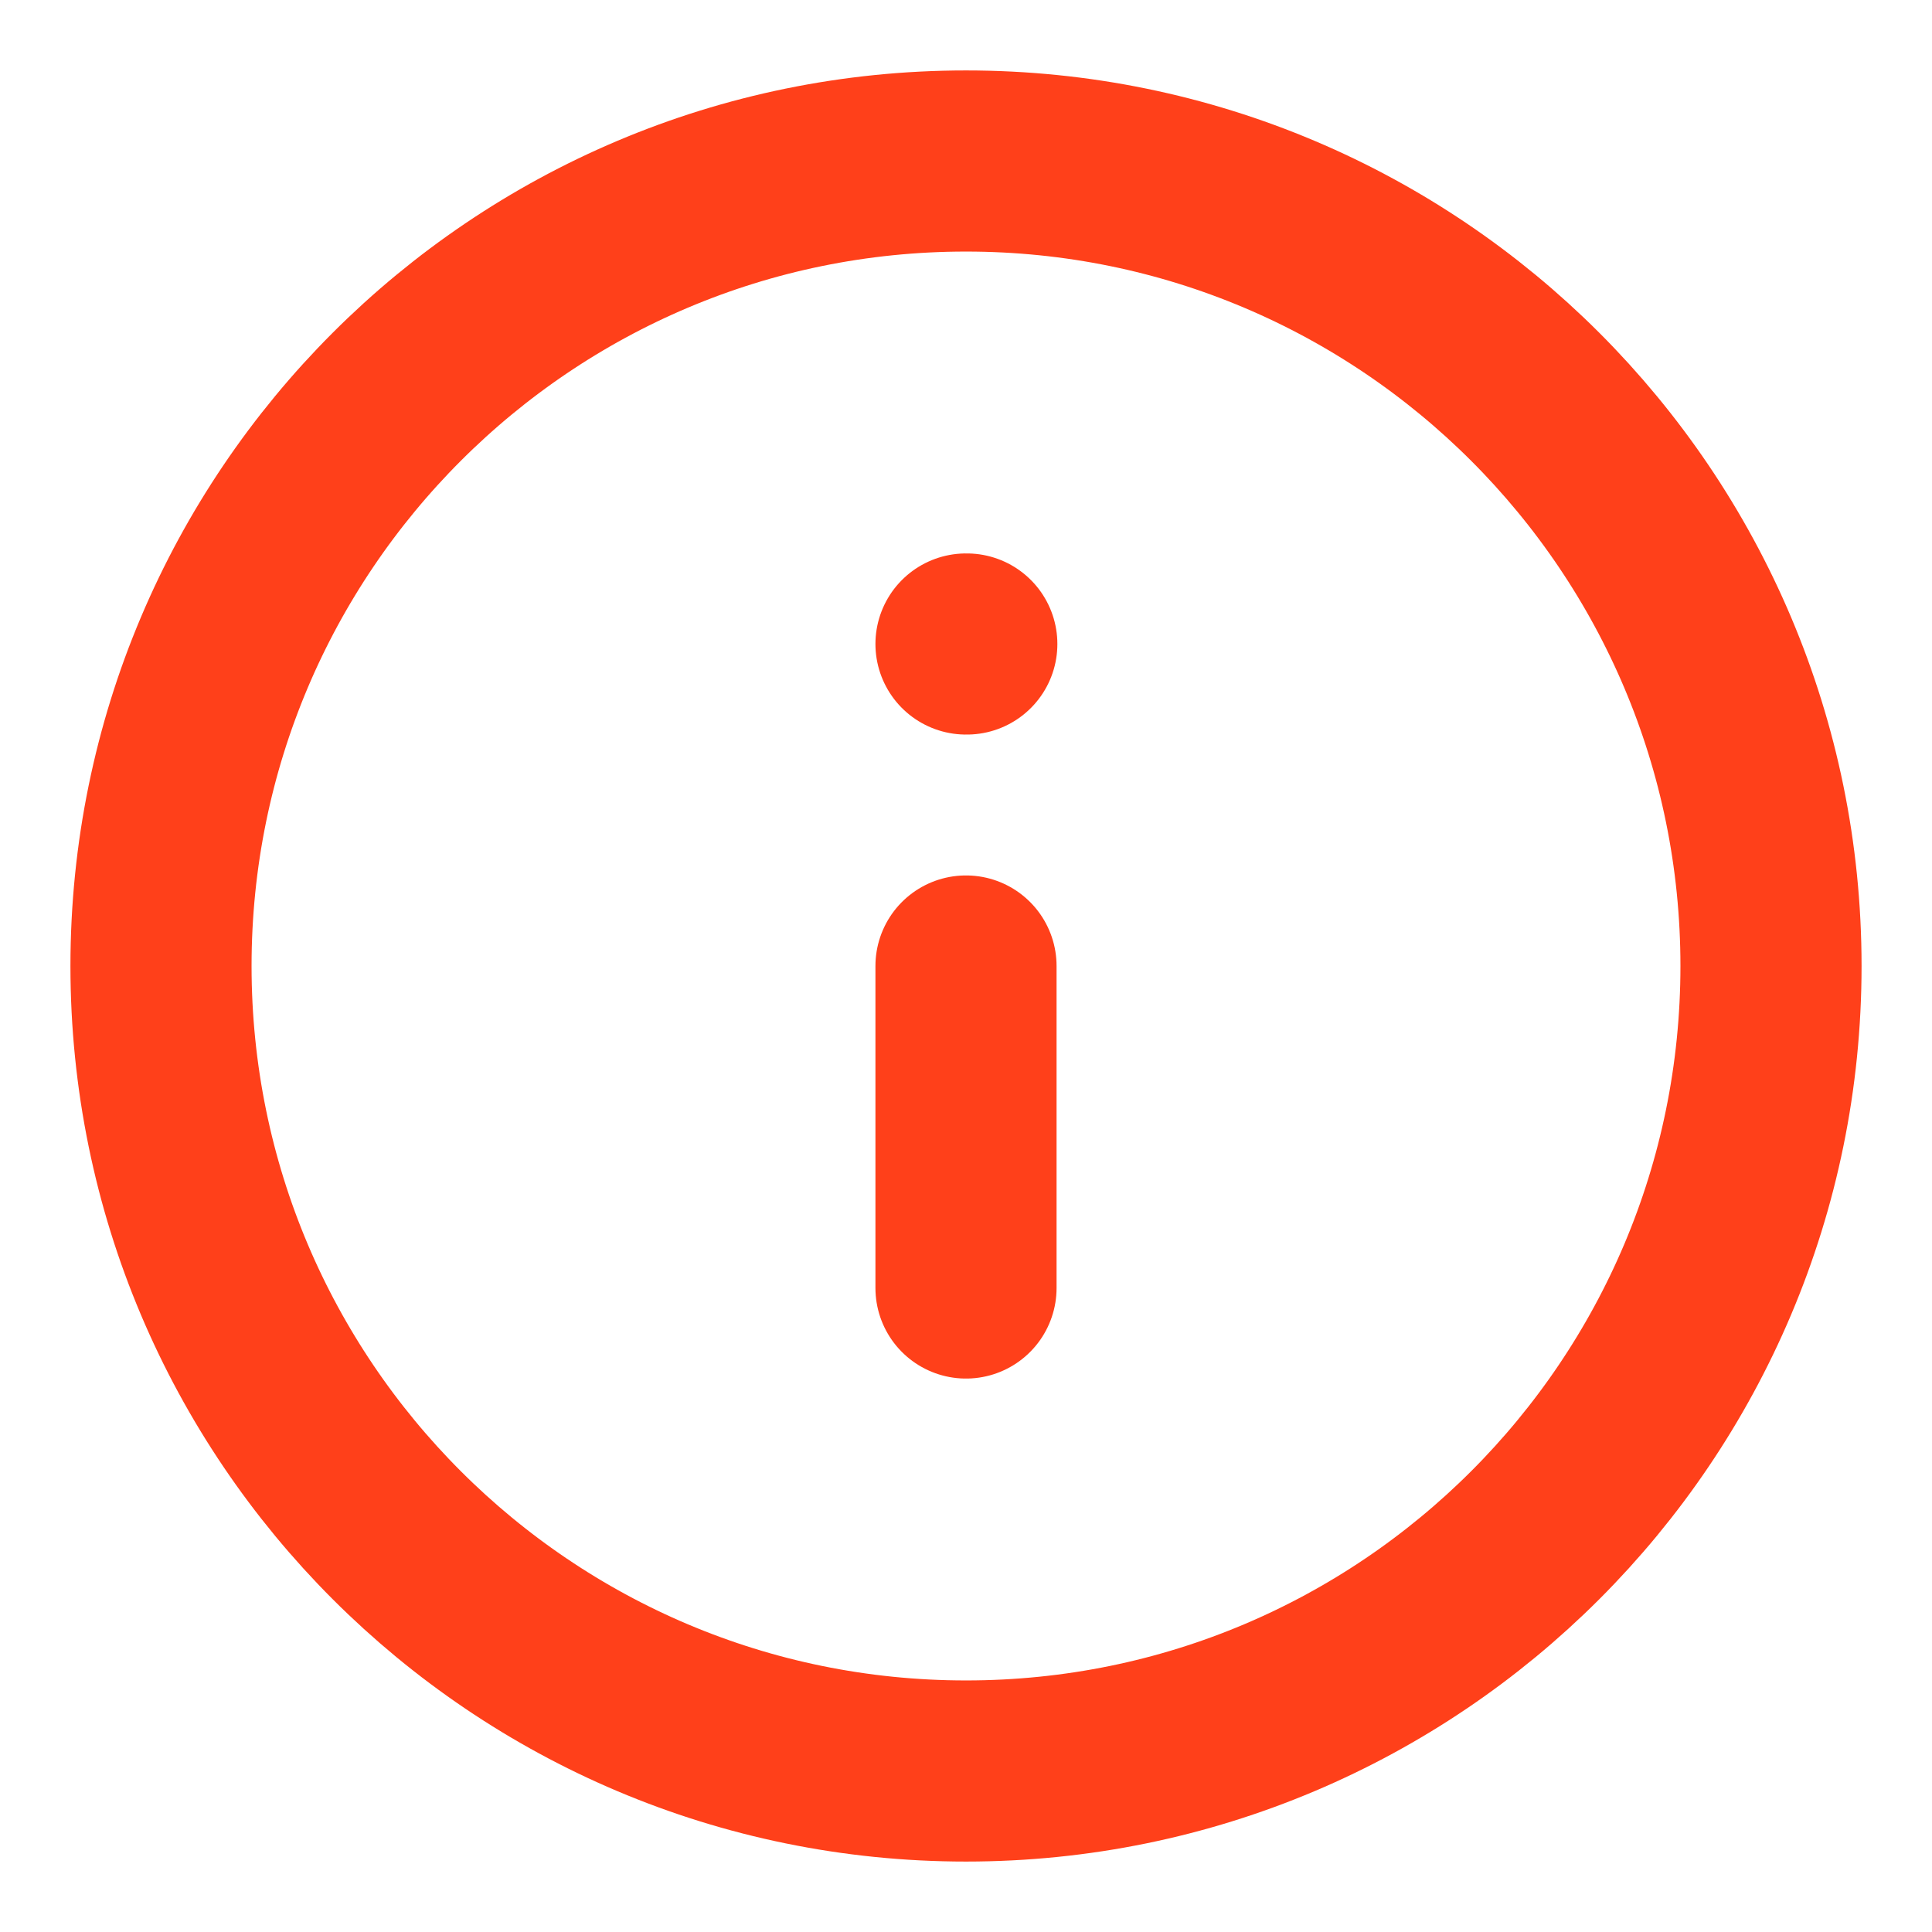
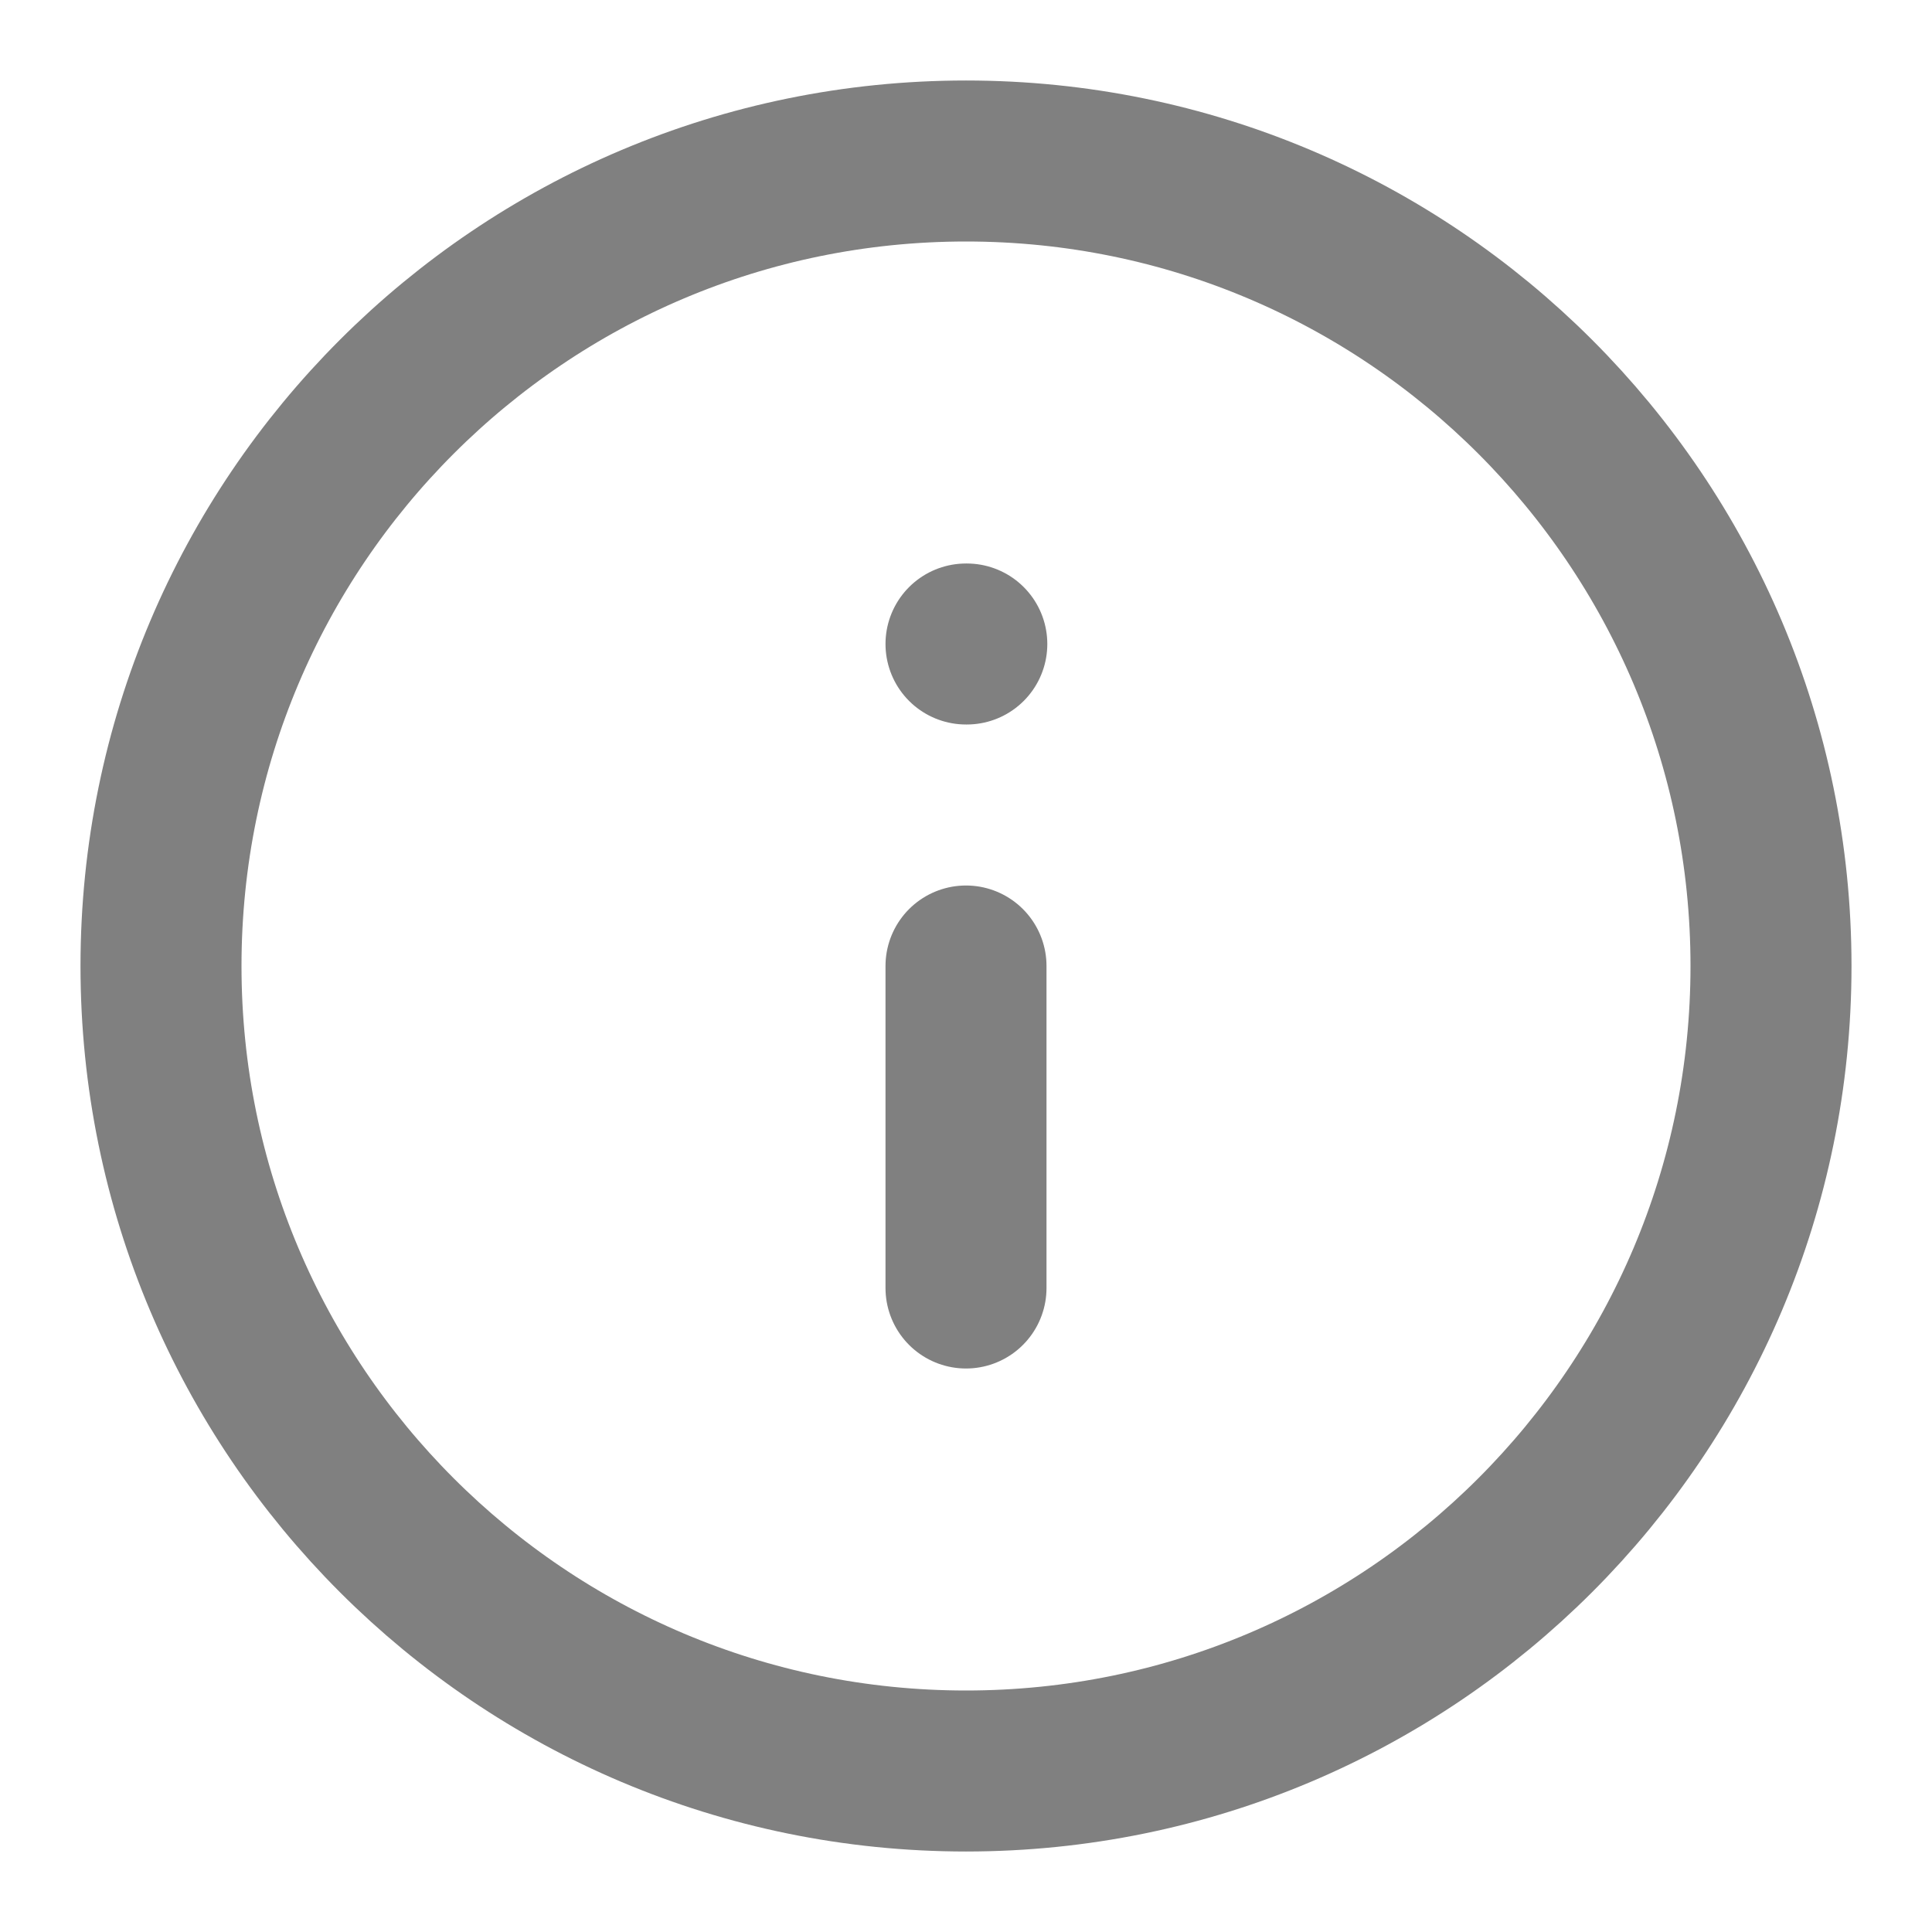
- <svg xmlns="http://www.w3.org/2000/svg" width="24" height="24" viewBox="0 0 24 24" fill="none" stroke="#ff401a" stroke-width="2.25" stroke-linecap="round" stroke-linejoin="round" class="lucide lucide-info" aria-hidden="true">
+ <svg xmlns="http://www.w3.org/2000/svg" width="24" height="24" viewBox="0 0 24 24" fill="none" stroke="#808080" stroke-width="2" stroke-linecap="round" stroke-linejoin="round" class="lucide lucide-info" aria-hidden="true">
  <circle cx="12" cy="12" r="10" />
  <path d="M12 16v-4" />
  <path d="M12 8h.01" />
</svg>
